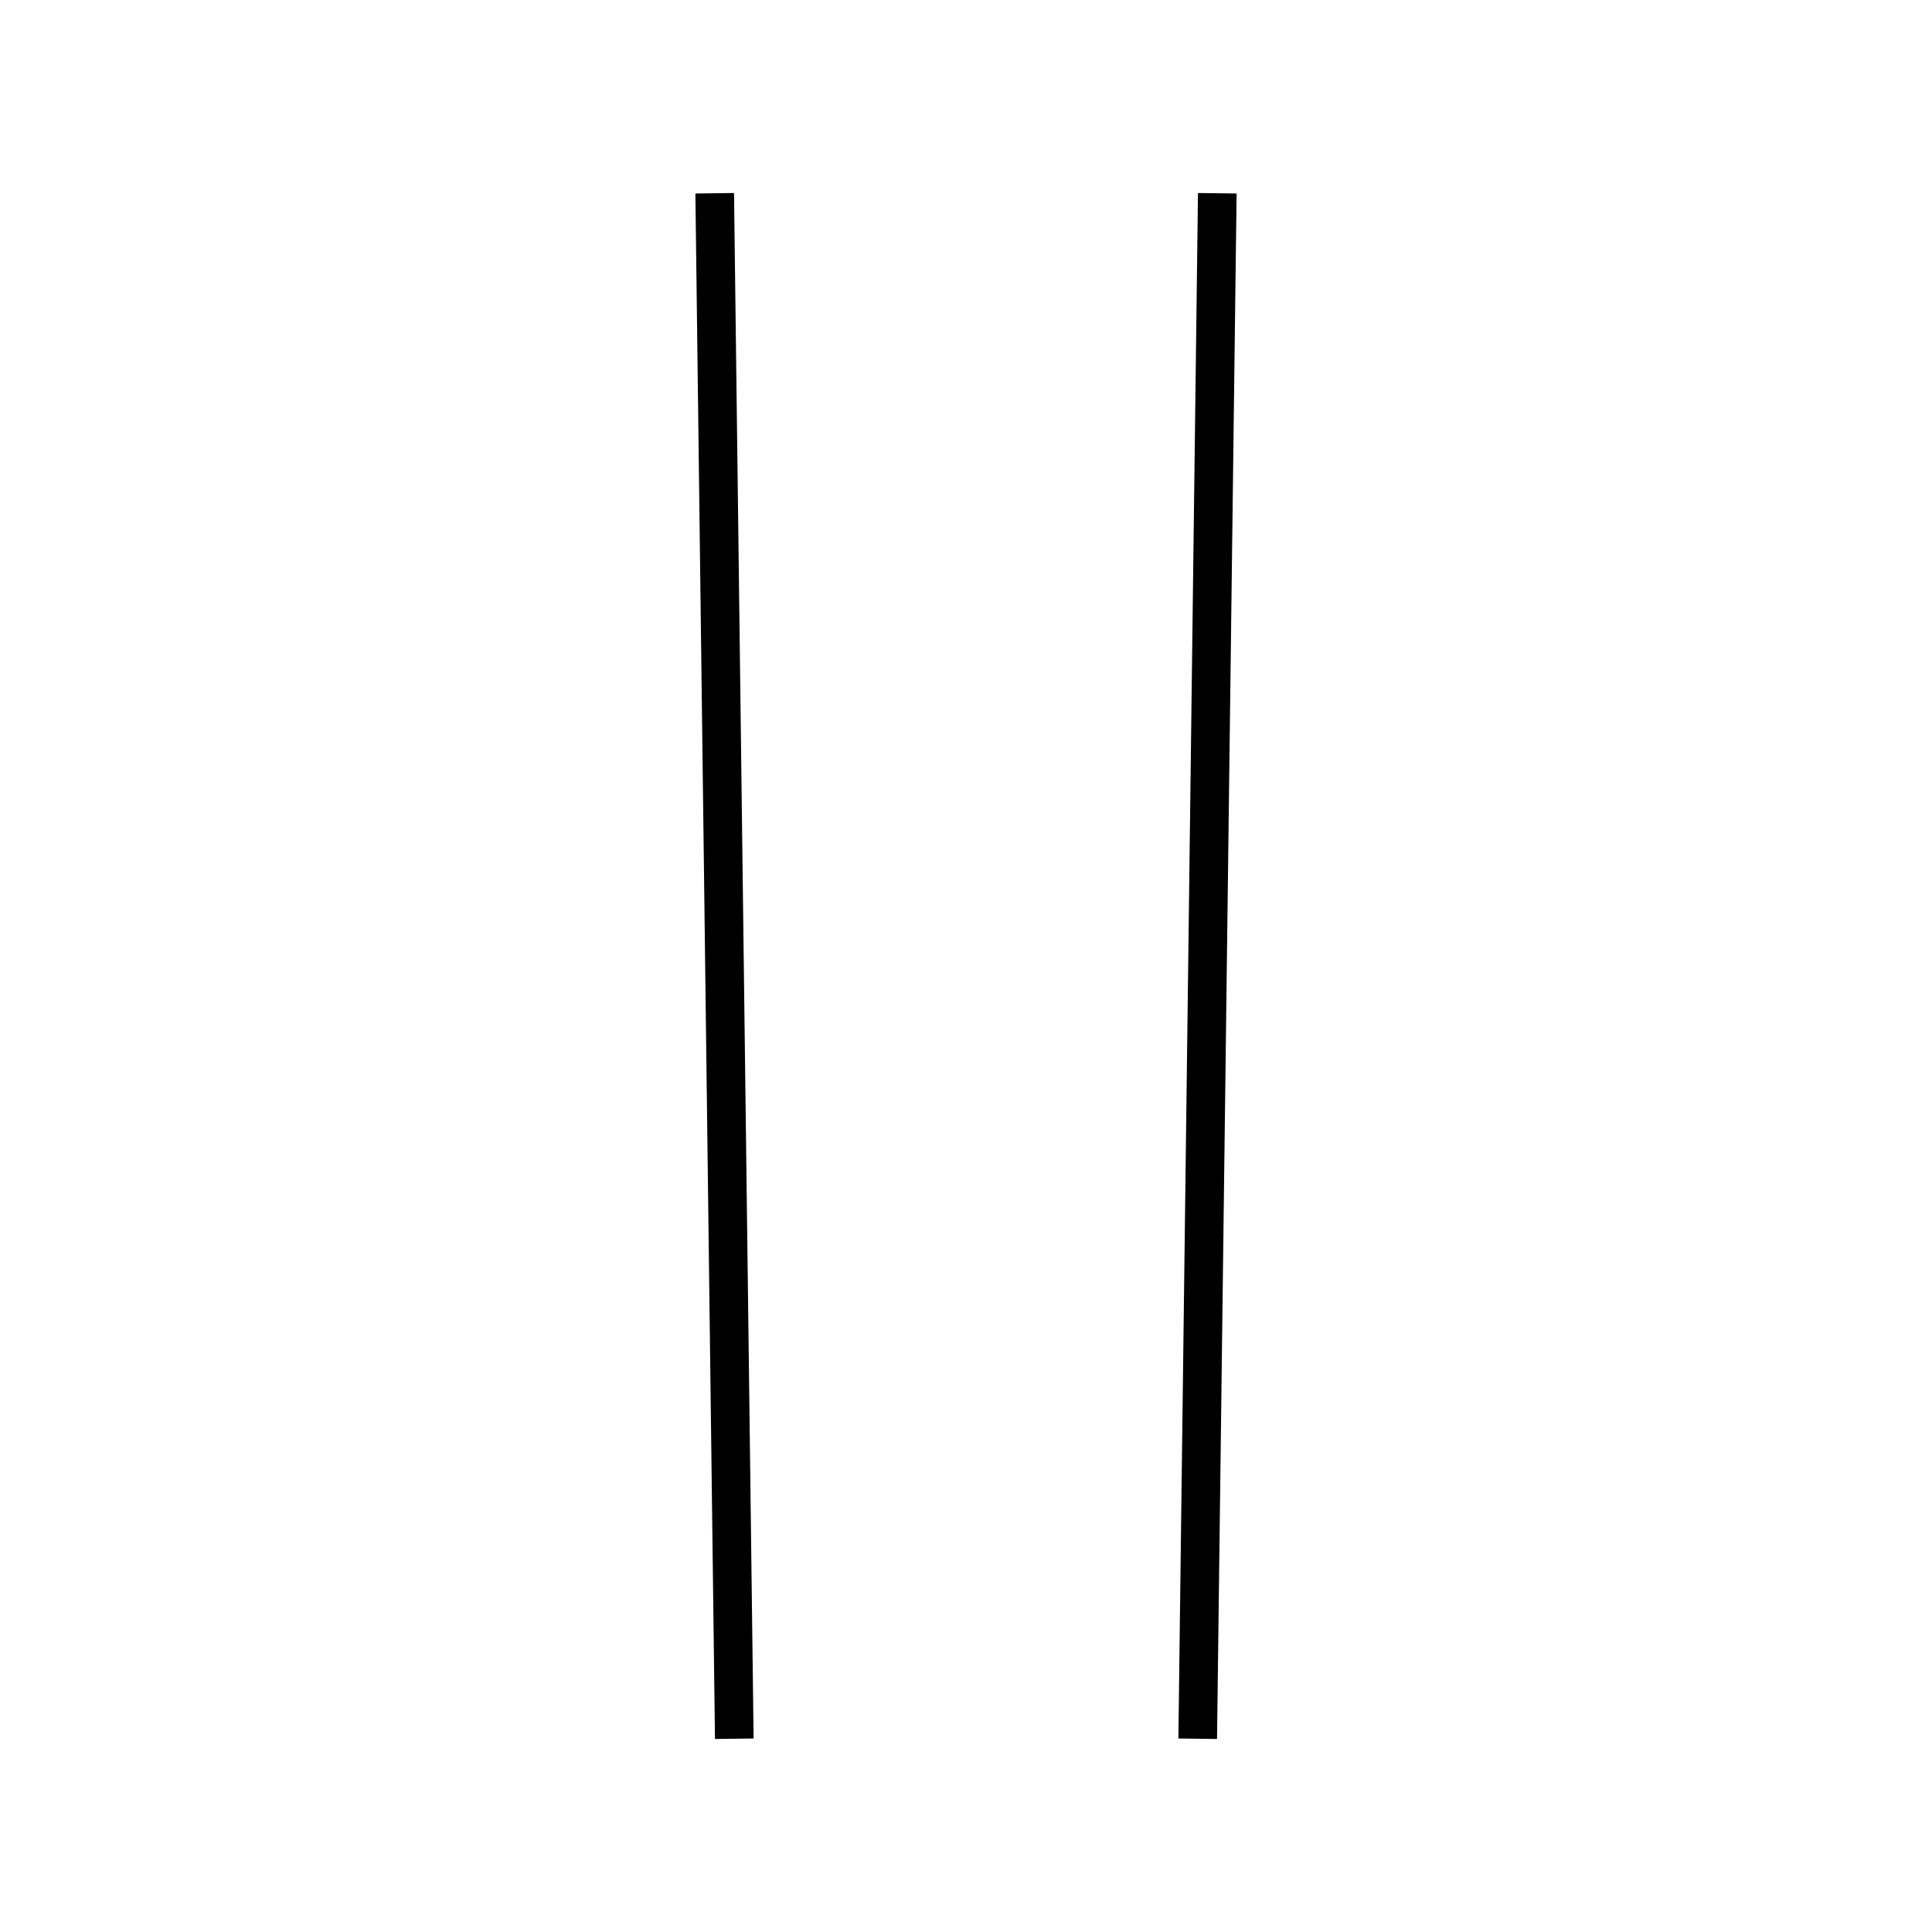
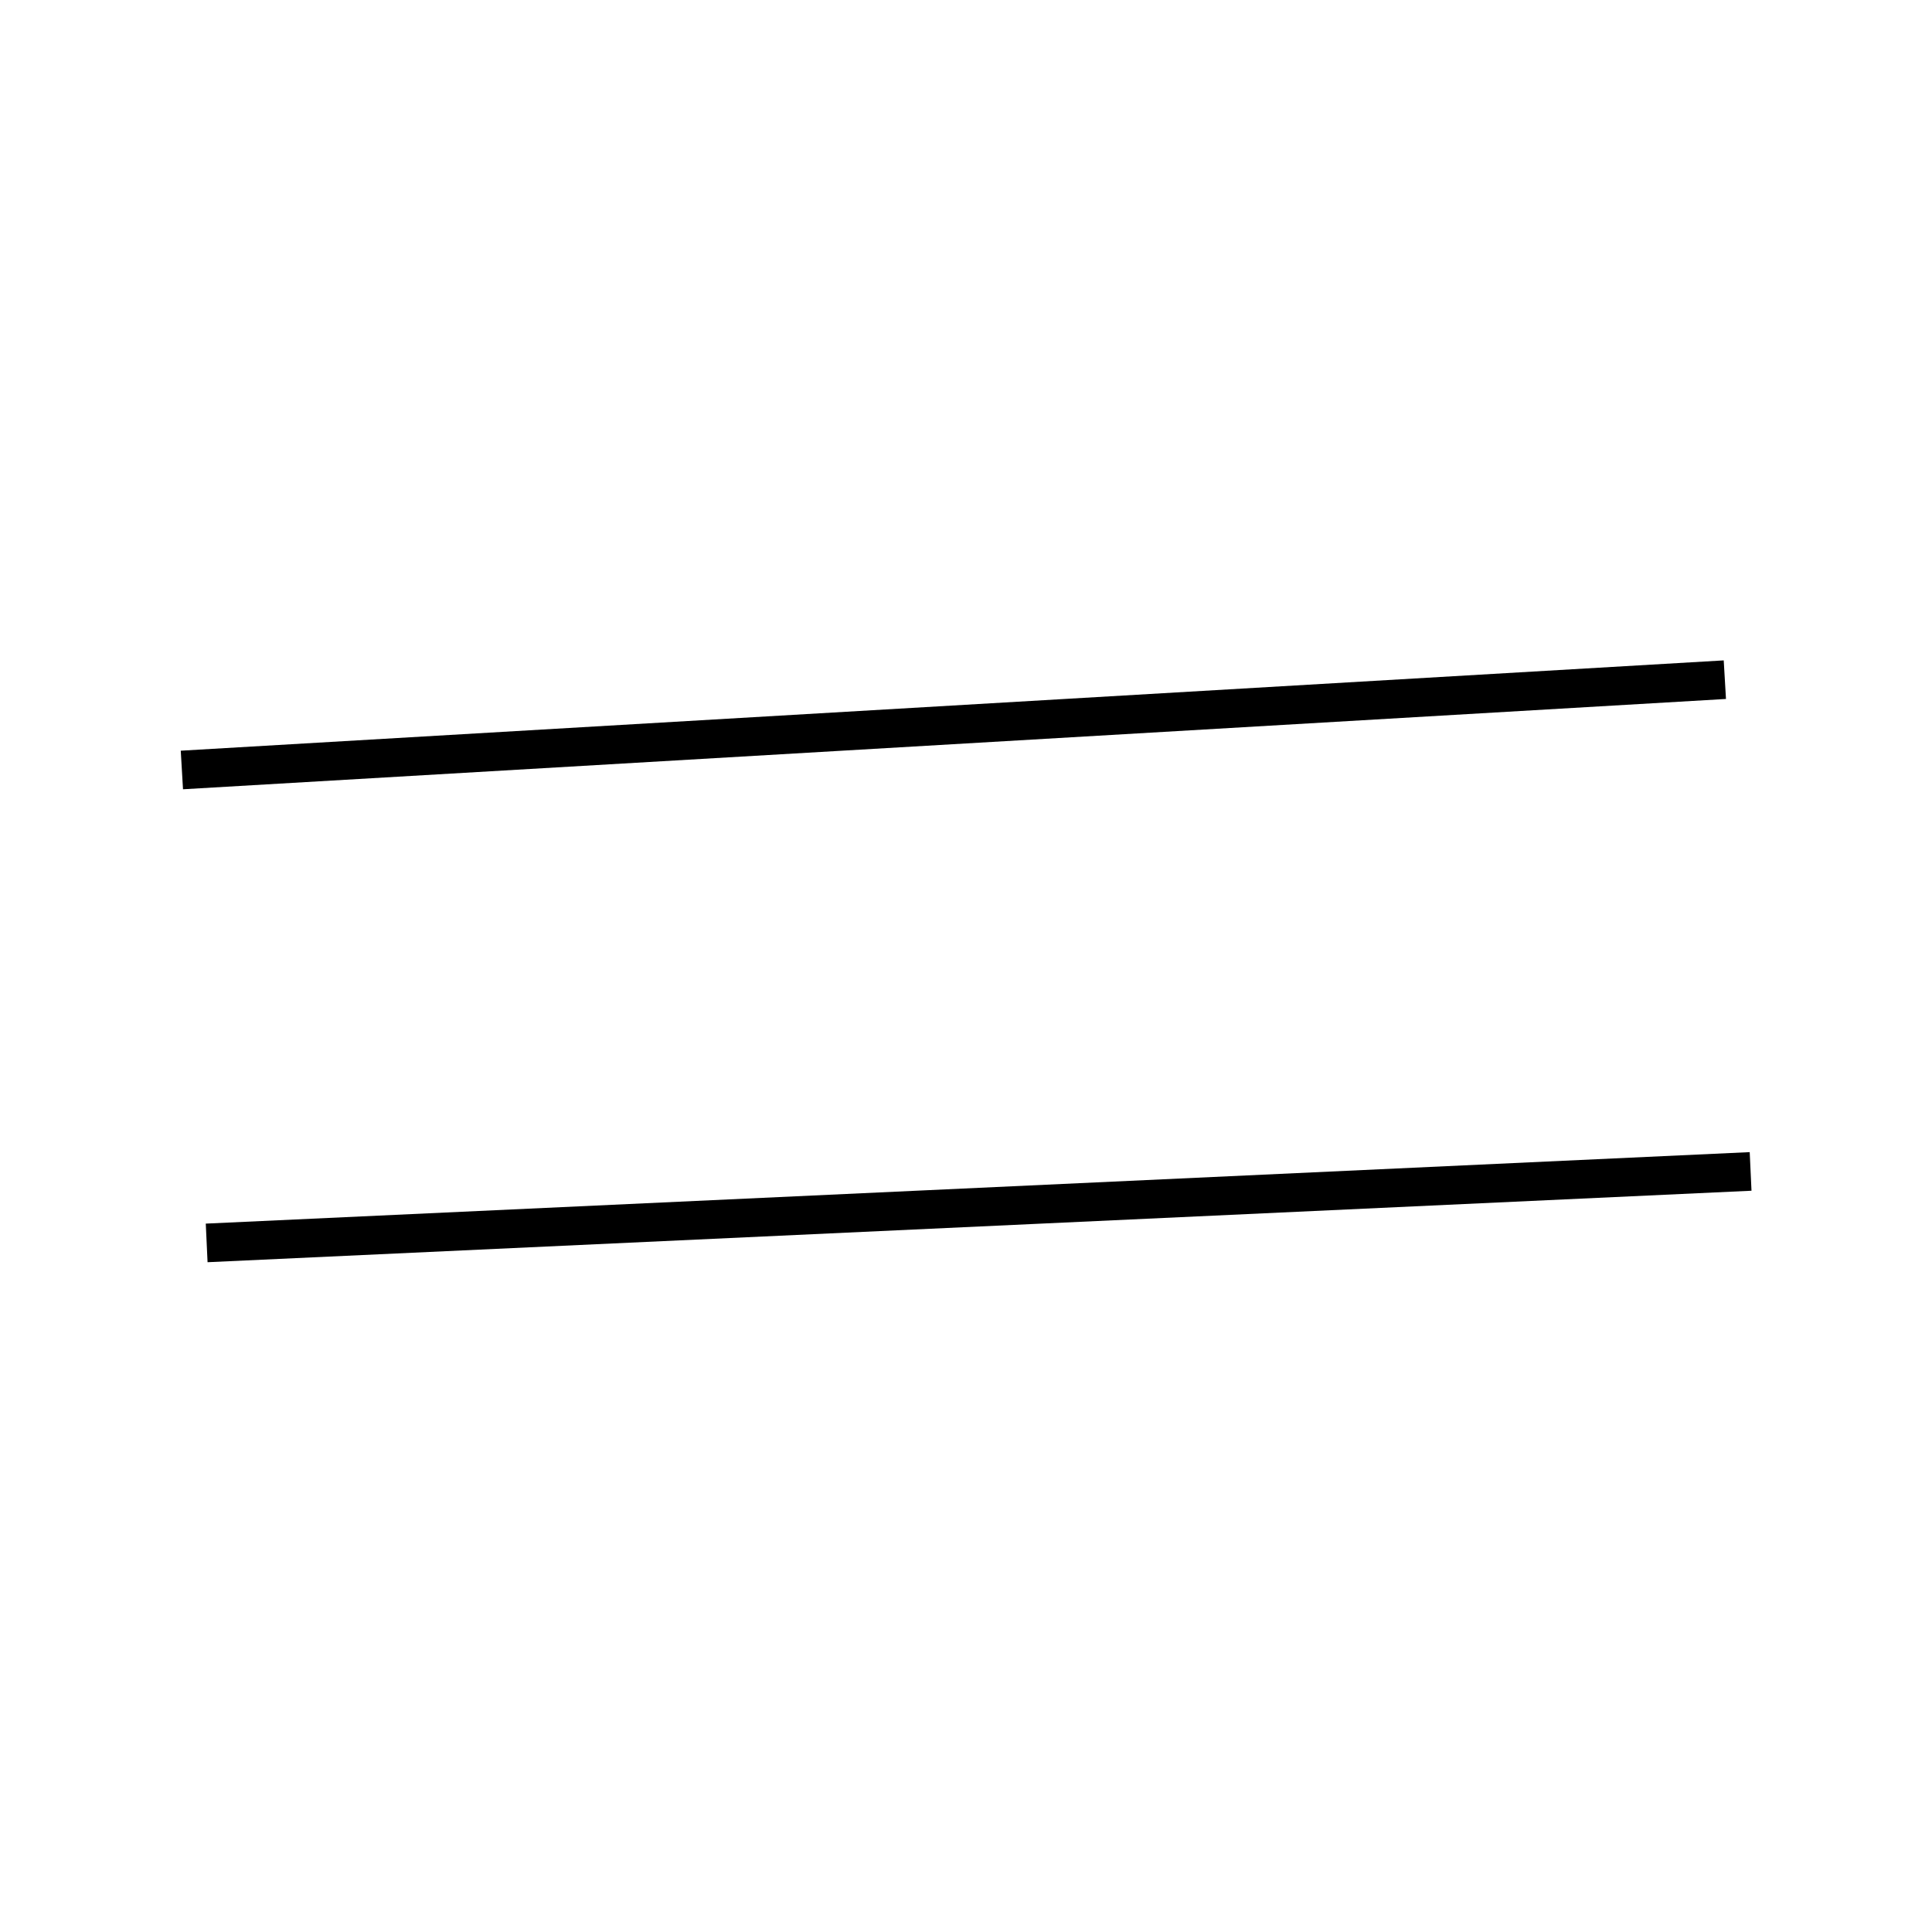
<svg xmlns="http://www.w3.org/2000/svg" height="100" width="100">
  <rect stroke-width="5" stroke="#ffffff" fill="#ffffff" height="100" width="100" y="0" x="0" />
-   <line x1="36.993" y1="10.003" x2="38.007" y2="89.997" stroke-width="2" stroke="black" />
-   <line x1="63.007" y1="10.003" x2="61.993" y2="89.997" stroke-width="2" stroke="black" />
+   <line x1="89.278" y1="35.18" x2="9.414" y2="39.854" stroke-width="2" stroke="black" />
+   <line x1="90.611" y1="60.633" x2="10.697" y2="64.333" stroke-width="2" stroke="black" />
</svg>
